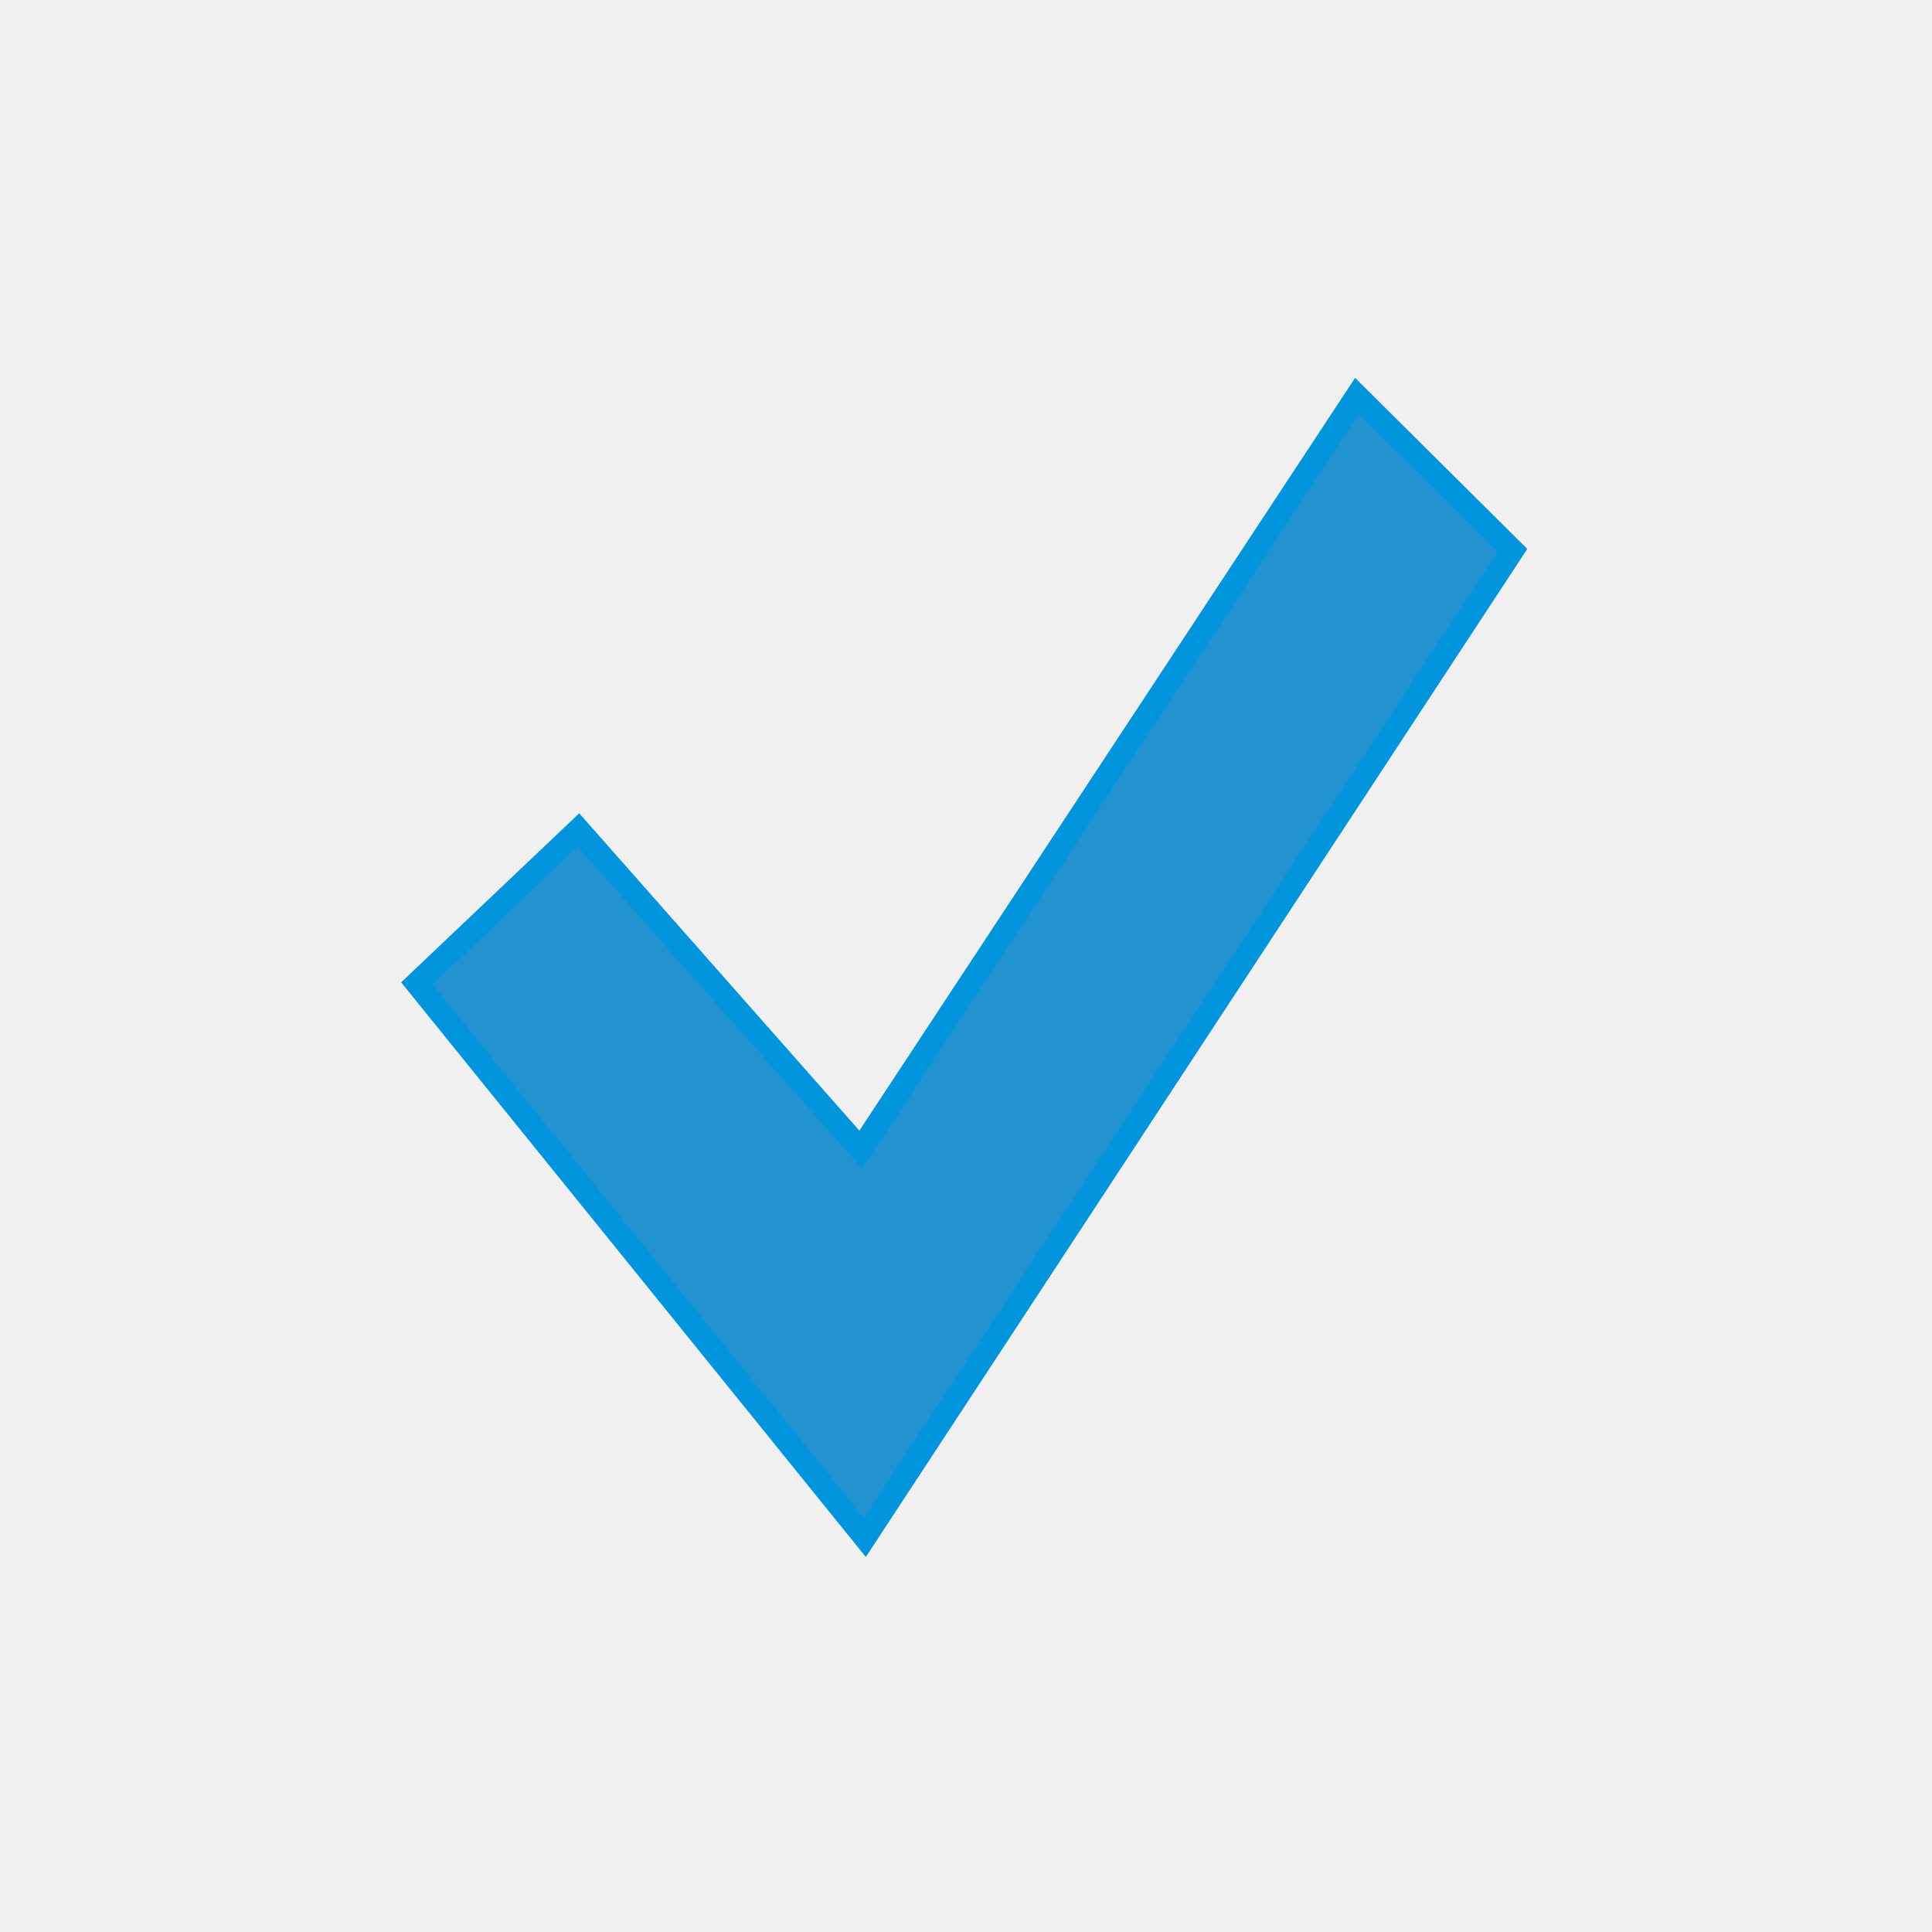
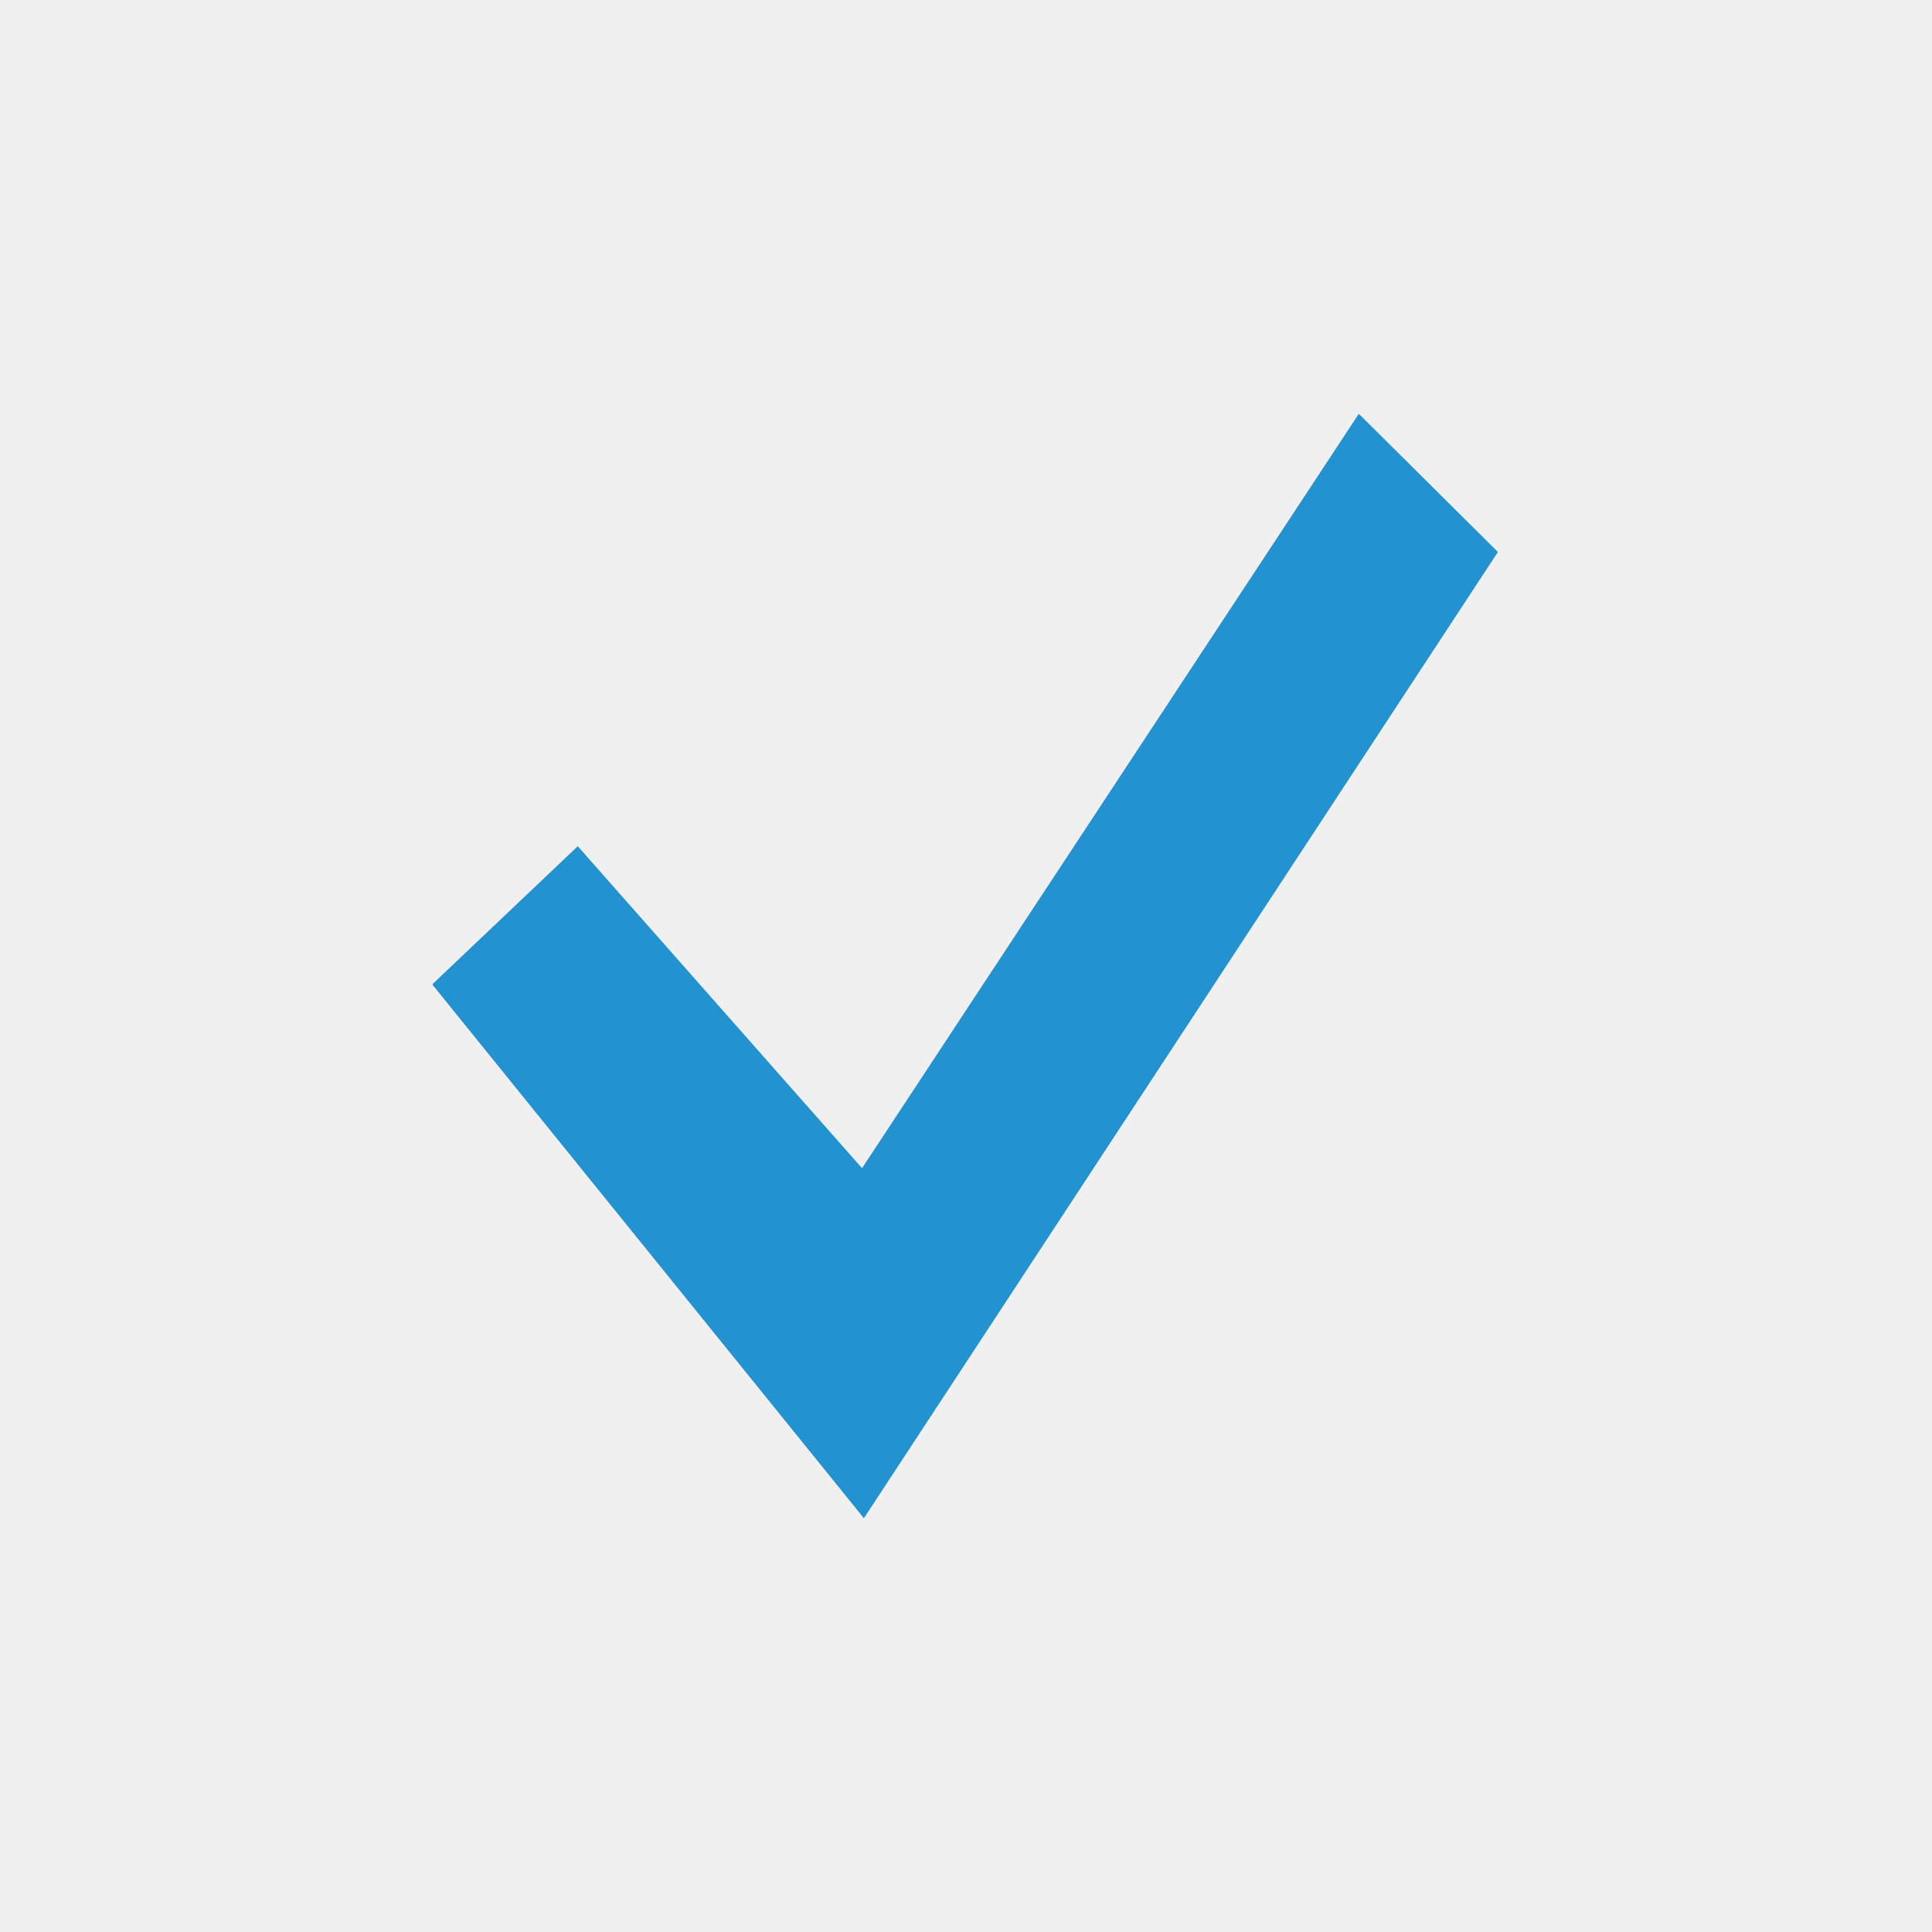
- <svg xmlns="http://www.w3.org/2000/svg" xmlns:xlink="http://www.w3.org/1999/xlink" x="0" y="0" width="21" height="21" viewBox="0 0 21 21">
+ <svg xmlns="http://www.w3.org/2000/svg" xmlns:xlink="http://www.w3.org/1999/xlink" version="1.1" x="0px" y="0px" viewBox="0 0 21 21" enable-background="new 0 0 21 21" xml:space="preserve">
  <style>
    use:not(:target) {
      display: none;
    }
    use {
      fill: #2292d0;
-     }
-     use[id$="-inverted"] {
-       fill: #fff;
-       stroke: #0095dd;
-       stroke-width: 0.5;
    }
    use[id$="-native"] {
      fill: -moz-dialogText;
    }
  </style>
  <defs style="display: none;">
    <path id="check-shape" d="M 9.39,16.5 16.28,6 14.77,4.5 9.37,12.7 6.28,9.2 4.7,10.7 z" />
  </defs>
  <use id="check" xlink:href="#check-shape" />
-   <use id="check-inverted" xlink:href="#check-shape" />
  <use id="check-native" xlink:href="#check-shape" />
</svg>
